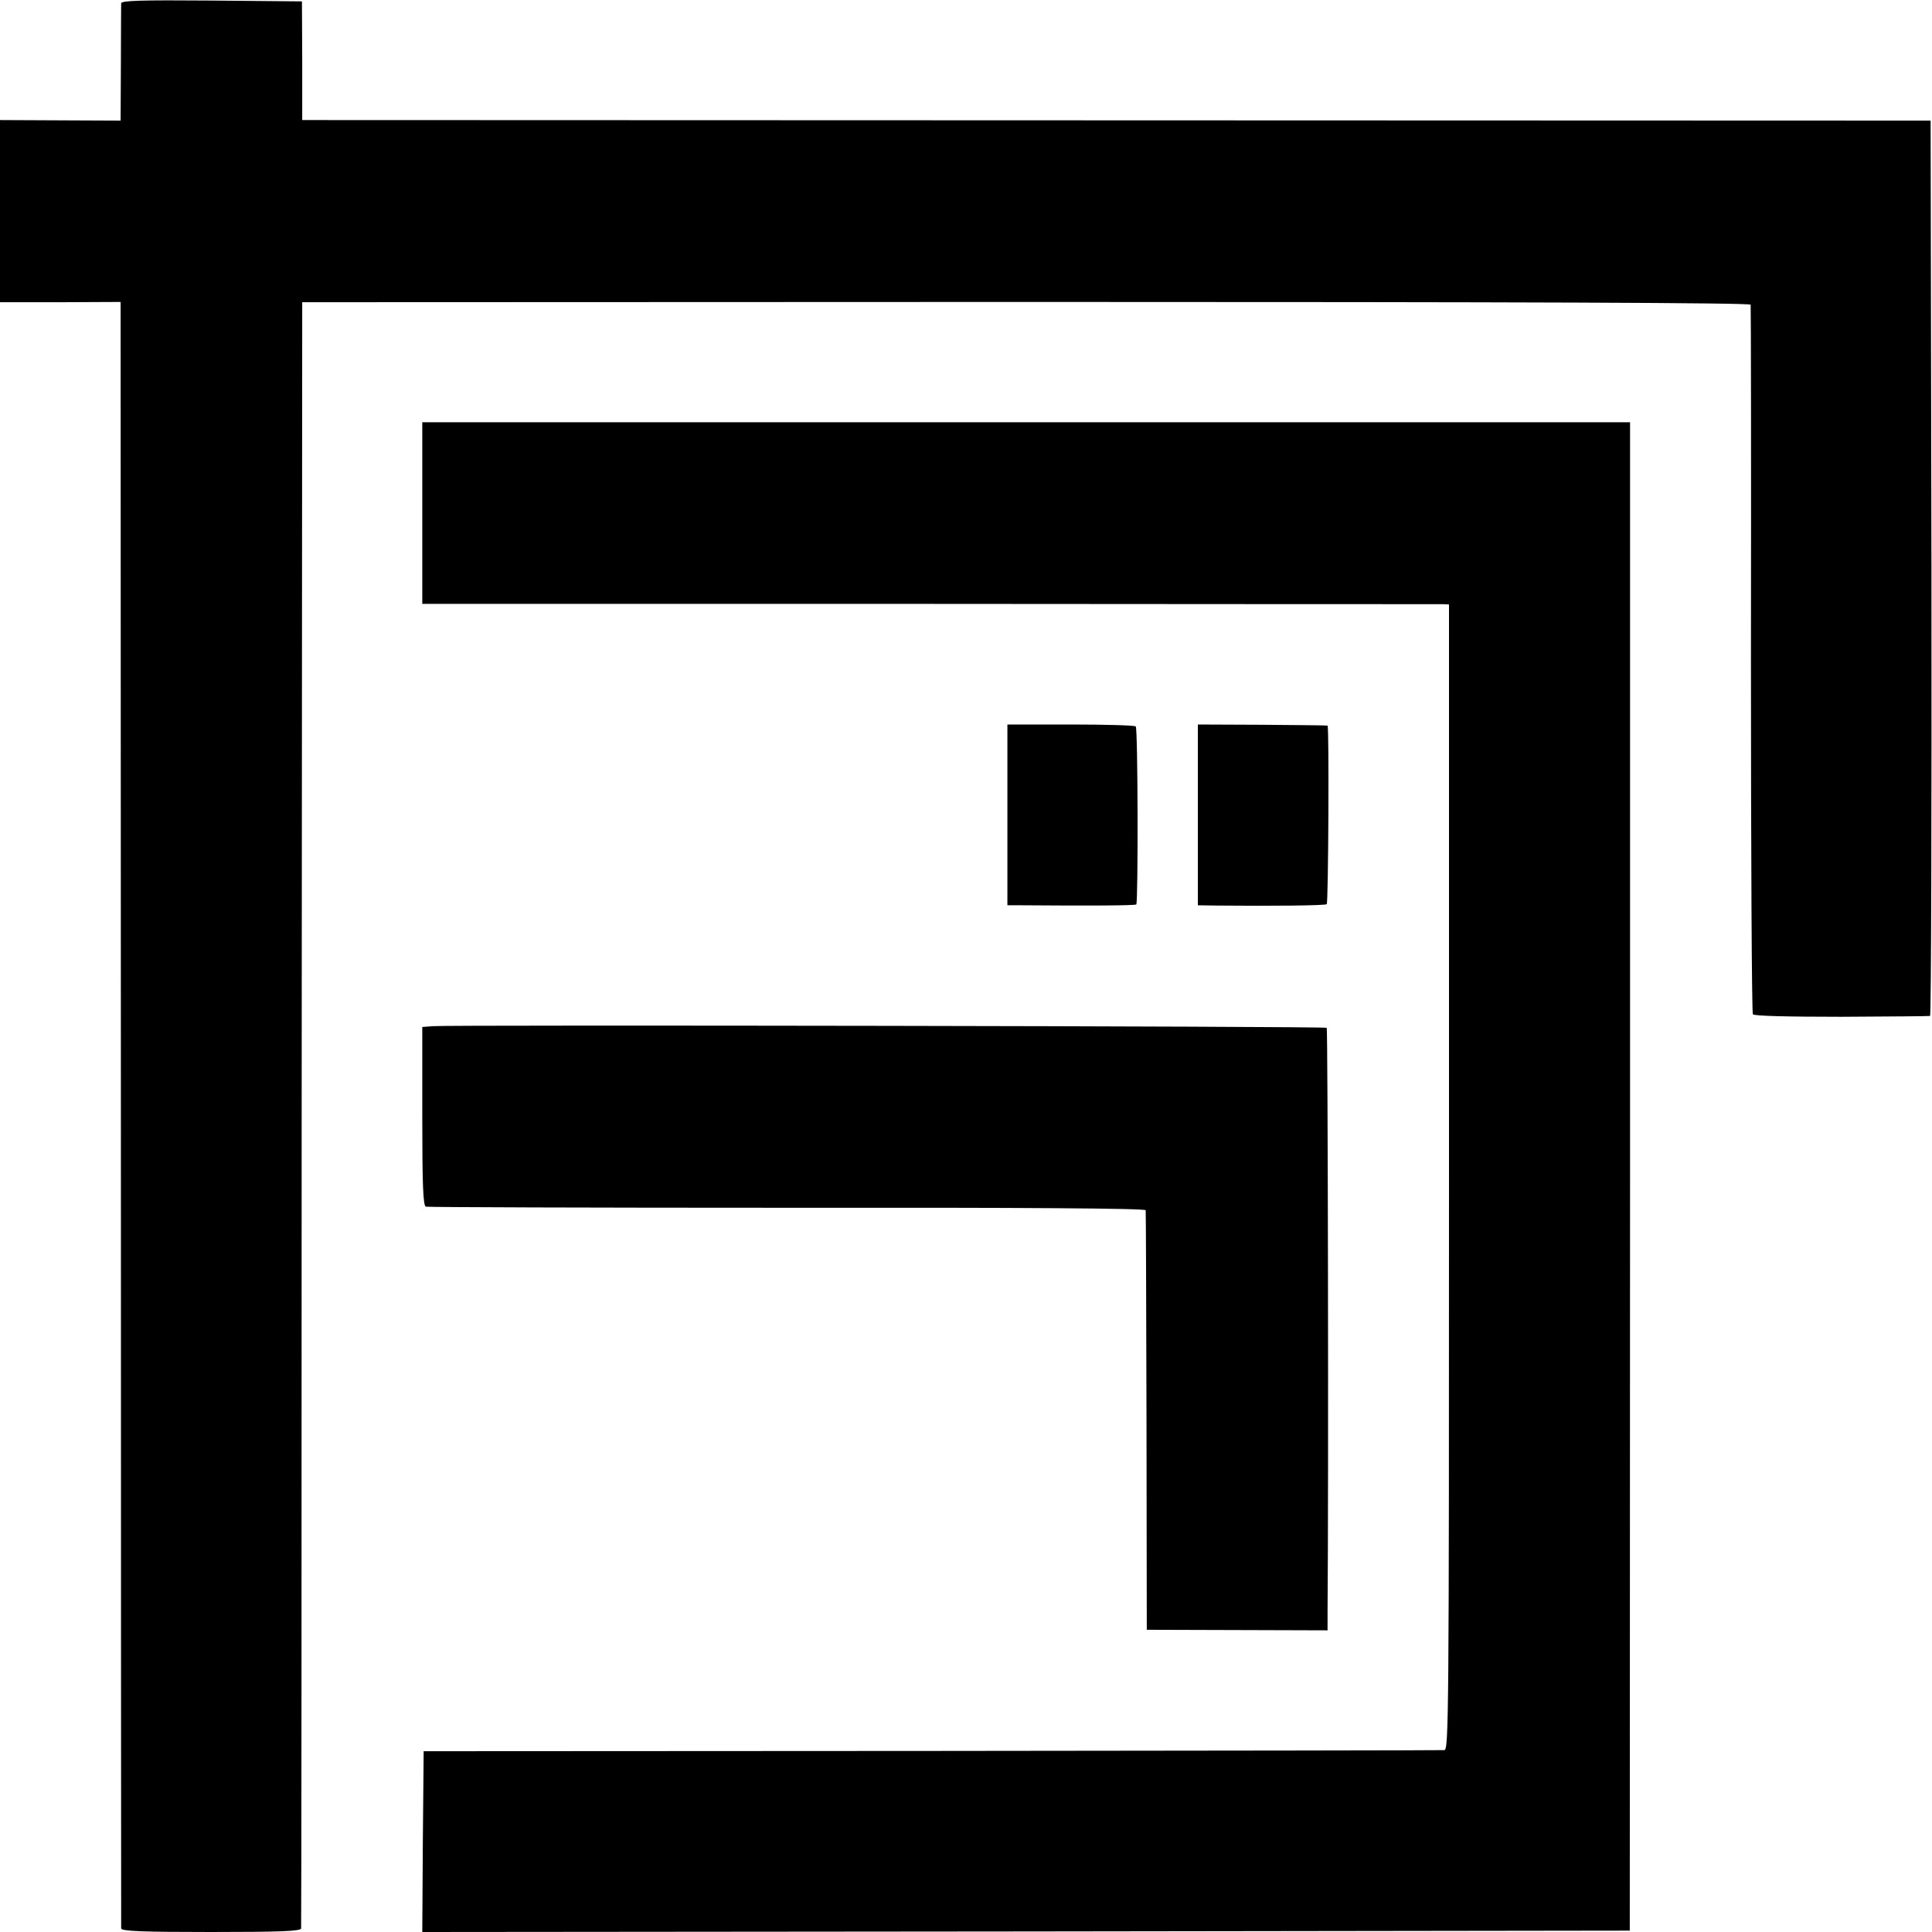
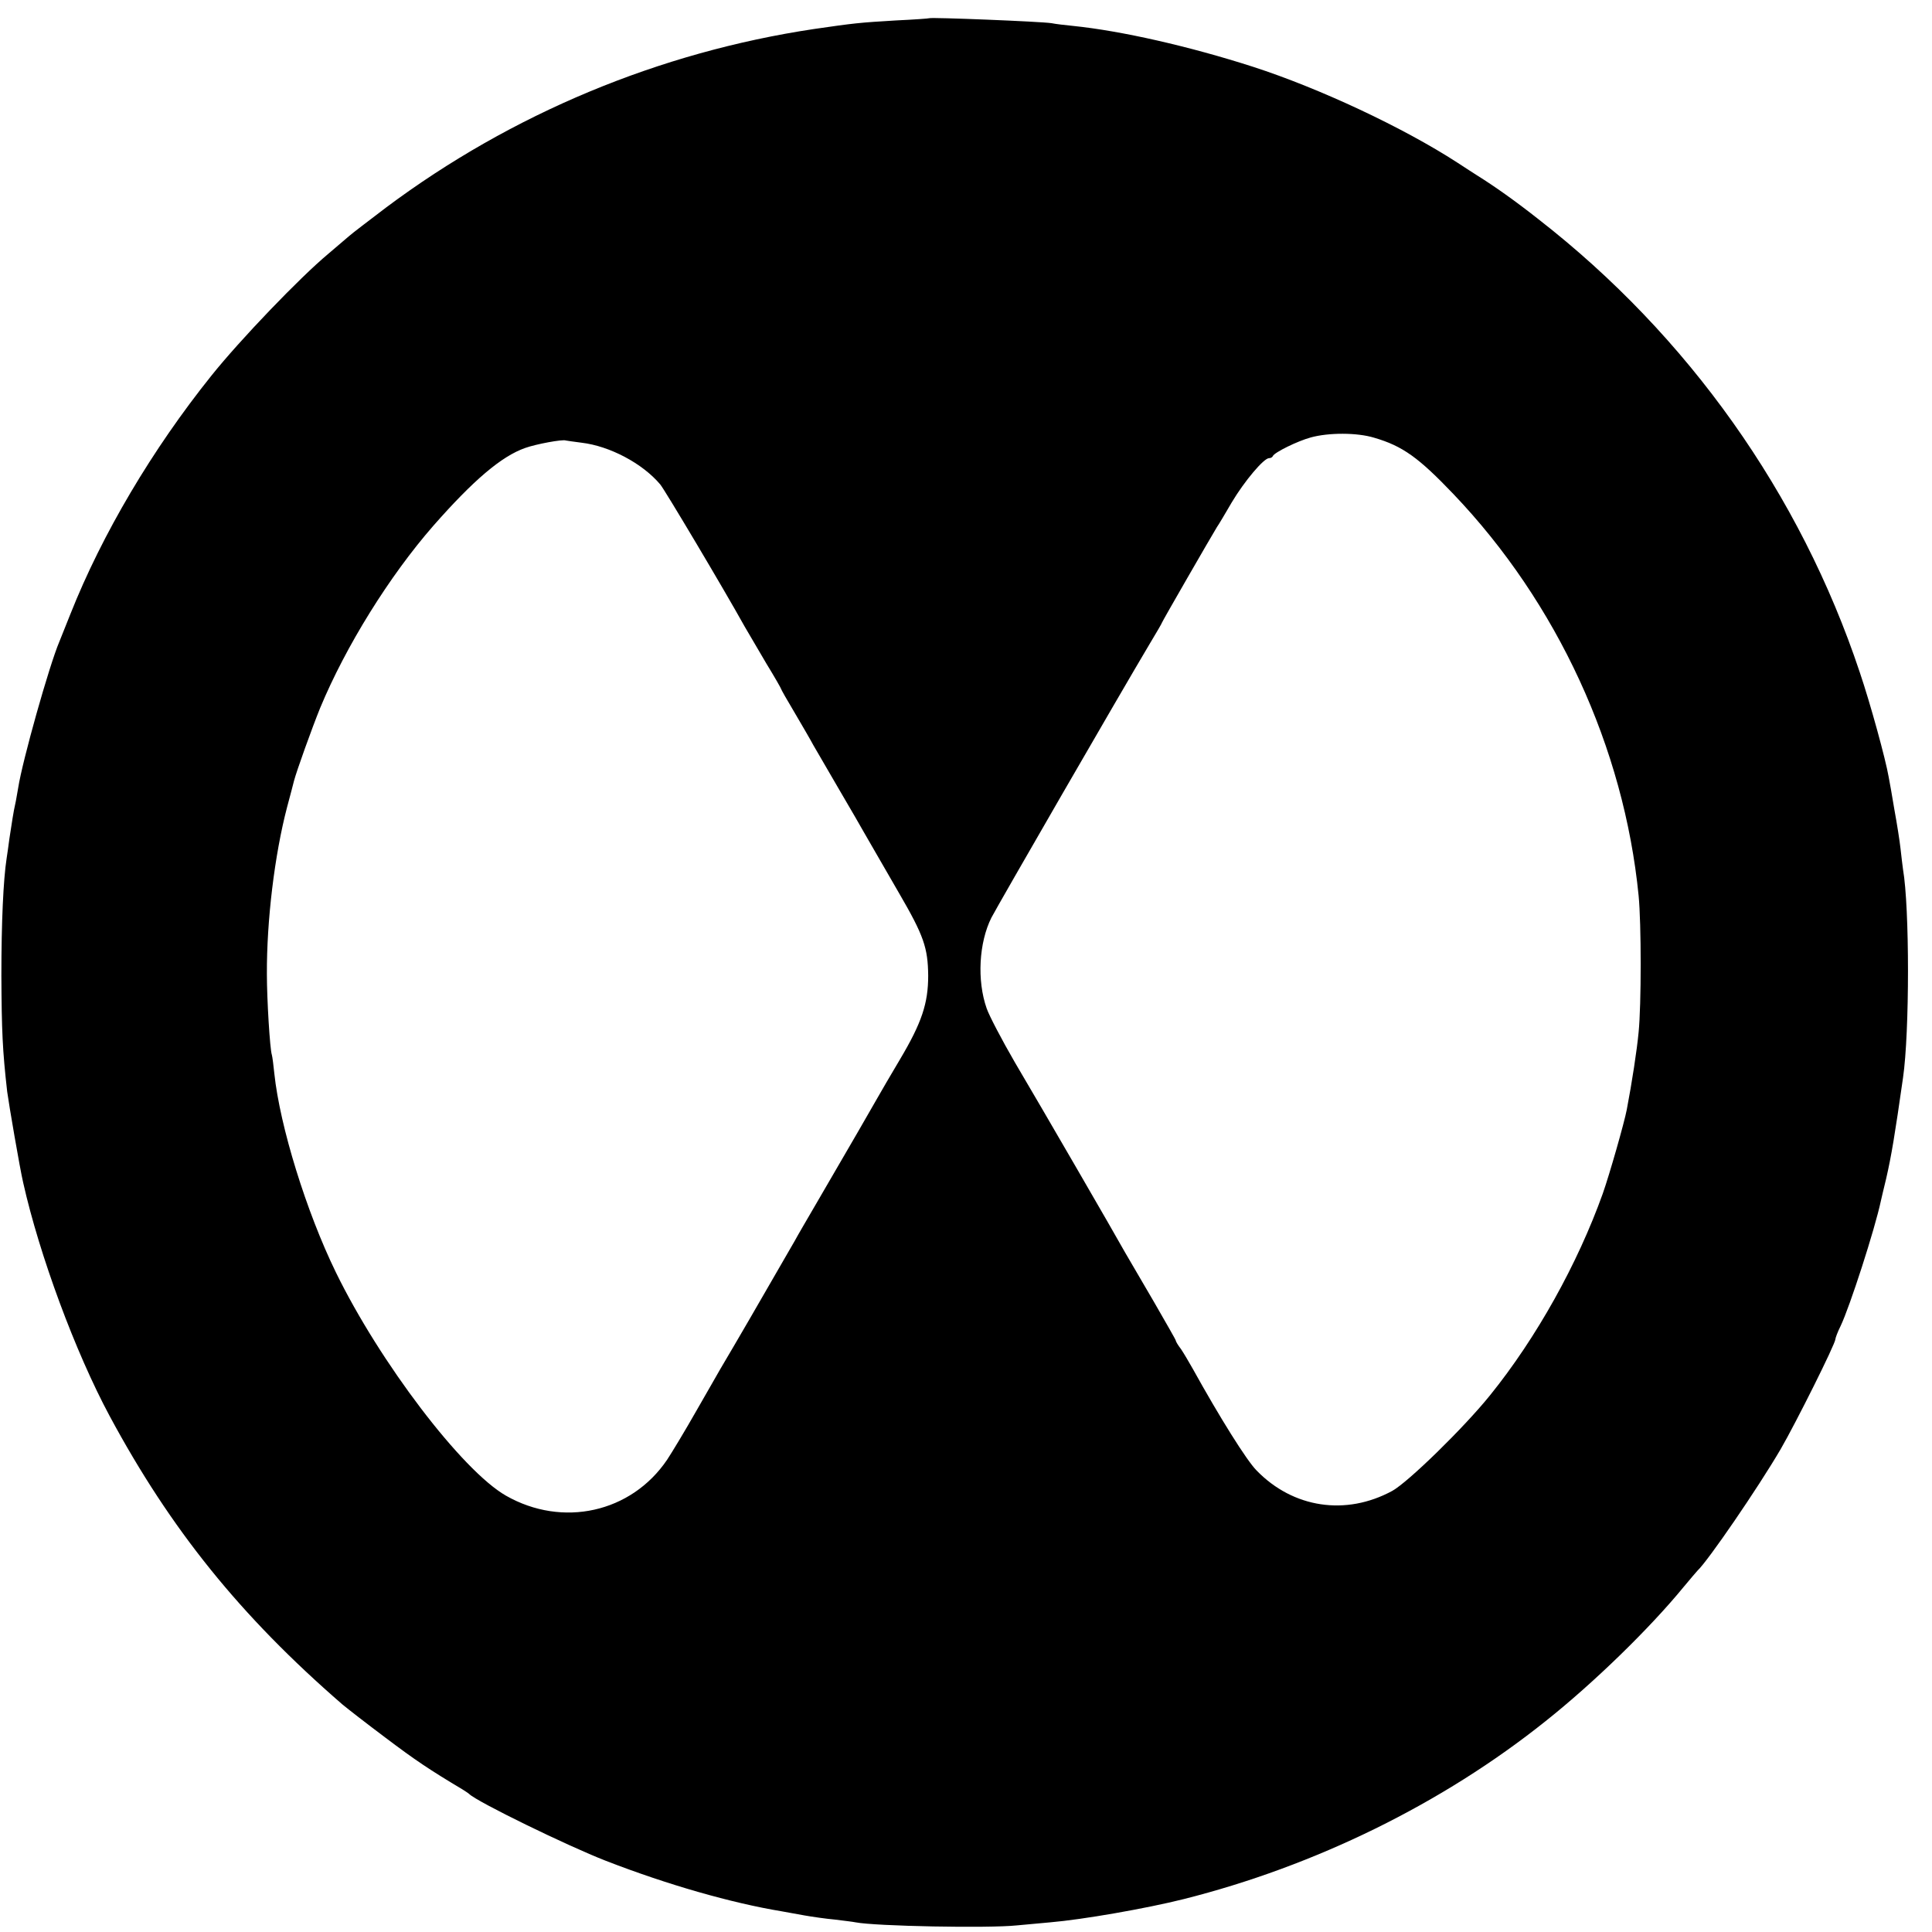
<svg xmlns="http://www.w3.org/2000/svg" version="1.0" width="700pt" height="700pt" viewBox="0 0 700 700" preserveAspectRatio="xMidYMid meet">
  <g transform="translate(0,700) scale(0.1,-0.1)" fill="#000000" stroke="none">
-     <path d="M439 6988 c0 -7 -1 -106 -1 -219 l-1 -206 -219 1 -218 1 0 -330 0 -330 218 0 219 1 1 -2941 c0 -1617 1 -2946 1 -2952 1 -10 73 -13 326 -13 253 0 325 3 326 13 1 6 2 1335 2 2952 l2 2940 2622 1 c1827 0 2623 -3 2626 -10 1 -6 2 -585 1 -1286 0 -701 3 -1279 7 -1285 5 -6 122 -9 321 -9 172 1 316 2 321 3 4 1 6 731 5 1623 l-3 1621 -2950 1 -2950 1 0 215 -1 215 -327 3 c-258 2 -327 0 -328 -10z" />
-     <path d="M1530 5141 l0 -329 1838 0 c1010 -1 1847 -1 1860 -1 l22 -1 0 -2075 c0 -1969 -1 -2075 -17 -2076 -10 -1 -846 -2 -1858 -3 l-1840 -1 -3 -328 -2 -327 2187 2 2188 3 1 2733 0 2732 -2188 0 -2188 0 0 -329z" />
-     <path d="M3650 4048 l0 -328 53 0 c245 -2 409 -1 414 3 7 8 6 638 -2 645 -4 4 -110 7 -236 7 l-229 0 0 -327z" />
-     <path d="M4340 4048 l0 -328 68 -1 c200 -2 395 0 399 5 6 6 9 646 3 647 -3 1 -110 2 -237 3 l-233 1 0 -327z" />
-     <path d="M1568 3282 l-38 -3 0 -324 c0 -249 3 -324 13 -327 6 -2 596 -4 1310 -4 861 1 1297 -2 1298 -9 1 -5 2 -350 3 -765 l1 -755 328 -1 327 -1 0 71 c4 452 1 2108 -3 2112 -6 6 -3175 11 -3239 6z" />
+     <path d="M3367 6934 c-1 -1 -55 -5 -120 -8 -135 -8 -152 -10 -297 -31 -561 -84 -1096 -307 -1550 -646 -63 -48 -125 -95 -136 -105 -12 -10 -46 -39 -75 -64 -102 -85 -319 -311 -423 -441 -214 -267 -396 -574 -511 -864 -15 -38 -33 -83 -40 -100 -37 -87 -134 -432 -149 -529 -4 -21 -8 -48 -11 -60 -6 -26 -12 -66 -21 -125 -3 -25 -8 -57 -10 -71 -12 -78 -19 -231 -19 -425 1 -200 4 -270 21 -420 6 -45 46 -279 58 -330 59 -263 189 -614 313 -845 221 -411 474 -725 843 -1045 19 -16 90 -71 158 -122 106 -80 158 -115 277 -186 11 -7 22 -14 25 -17 28 -28 356 -188 495 -242 224 -87 456 -153 637 -183 18 -3 56 -10 83 -15 28 -5 77 -12 110 -15 32 -4 66 -8 75 -10 72 -14 482 -22 585 -11 22 2 76 7 120 11 118 10 347 50 483 84 477 120 938 346 1312 645 176 140 378 337 500 486 25 30 48 57 51 60 36 33 218 298 301 440 55 95 198 381 198 398 0 4 8 26 19 48 33 69 124 350 146 454 2 8 10 44 19 80 19 83 31 155 61 365 24 165 24 617 0 755 -2 14 -6 48 -9 75 -3 28 -13 91 -22 140 -8 50 -18 104 -21 120 -11 64 -66 265 -105 380 -215 645 -621 1218 -1163 1640 -86 68 -163 122 -224 160 -9 6 -41 26 -71 46 -196 127 -499 269 -740 347 -230 74 -476 130 -651 148 -30 3 -65 7 -79 10 -37 6 -437 22 -443 18z m1612 -1520 c103 -30 161 -72 287 -204 376 -394 618 -919 671 -1455 10 -101 10 -396 0 -495 -6 -64 -24 -182 -43 -281 -9 -47 -62 -233 -87 -304 -91 -254 -240 -522 -408 -730 -95 -118 -298 -316 -355 -347 -168 -91 -359 -62 -491 74 -36 36 -134 193 -231 368 -14 25 -33 57 -43 72 -11 14 -19 28 -19 31 0 3 -36 65 -79 140 -43 74 -90 154 -104 178 -36 65 -300 521 -400 690 -47 81 -93 169 -102 195 -36 102 -28 239 17 329 25 48 465 810 574 993 24 40 44 74 44 76 0 3 177 310 199 346 6 8 30 49 54 90 46 77 116 160 135 160 6 0 12 3 14 8 6 13 89 54 137 67 65 18 168 18 230 -1z m-2872 -18 c102 -12 221 -75 285 -151 15 -17 231 -380 306 -515 14 -24 49 -84 78 -133 30 -49 54 -91 54 -93 0 -2 22 -41 49 -86 27 -46 58 -99 68 -118 11 -19 53 -91 93 -160 40 -68 81 -139 91 -157 21 -37 28 -48 127 -220 89 -153 104 -197 105 -298 0 -100 -23 -170 -102 -303 -32 -54 -69 -117 -83 -142 -24 -42 -87 -152 -223 -385 -32 -55 -66 -113 -75 -130 -137 -238 -209 -362 -270 -465 -5 -8 -43 -76 -86 -150 -42 -74 -91 -155 -107 -179 -130 -192 -379 -247 -584 -130 -159 91 -457 483 -616 809 -107 219 -203 530 -223 720 -3 30 -7 61 -9 68 -7 20 -18 200 -18 292 -1 195 28 433 73 605 12 44 23 87 25 95 9 35 65 191 95 265 93 224 251 478 410 660 145 165 247 252 333 282 39 14 136 32 147 27 3 -1 28 -4 57 -8z" />
  </g>
</svg>
